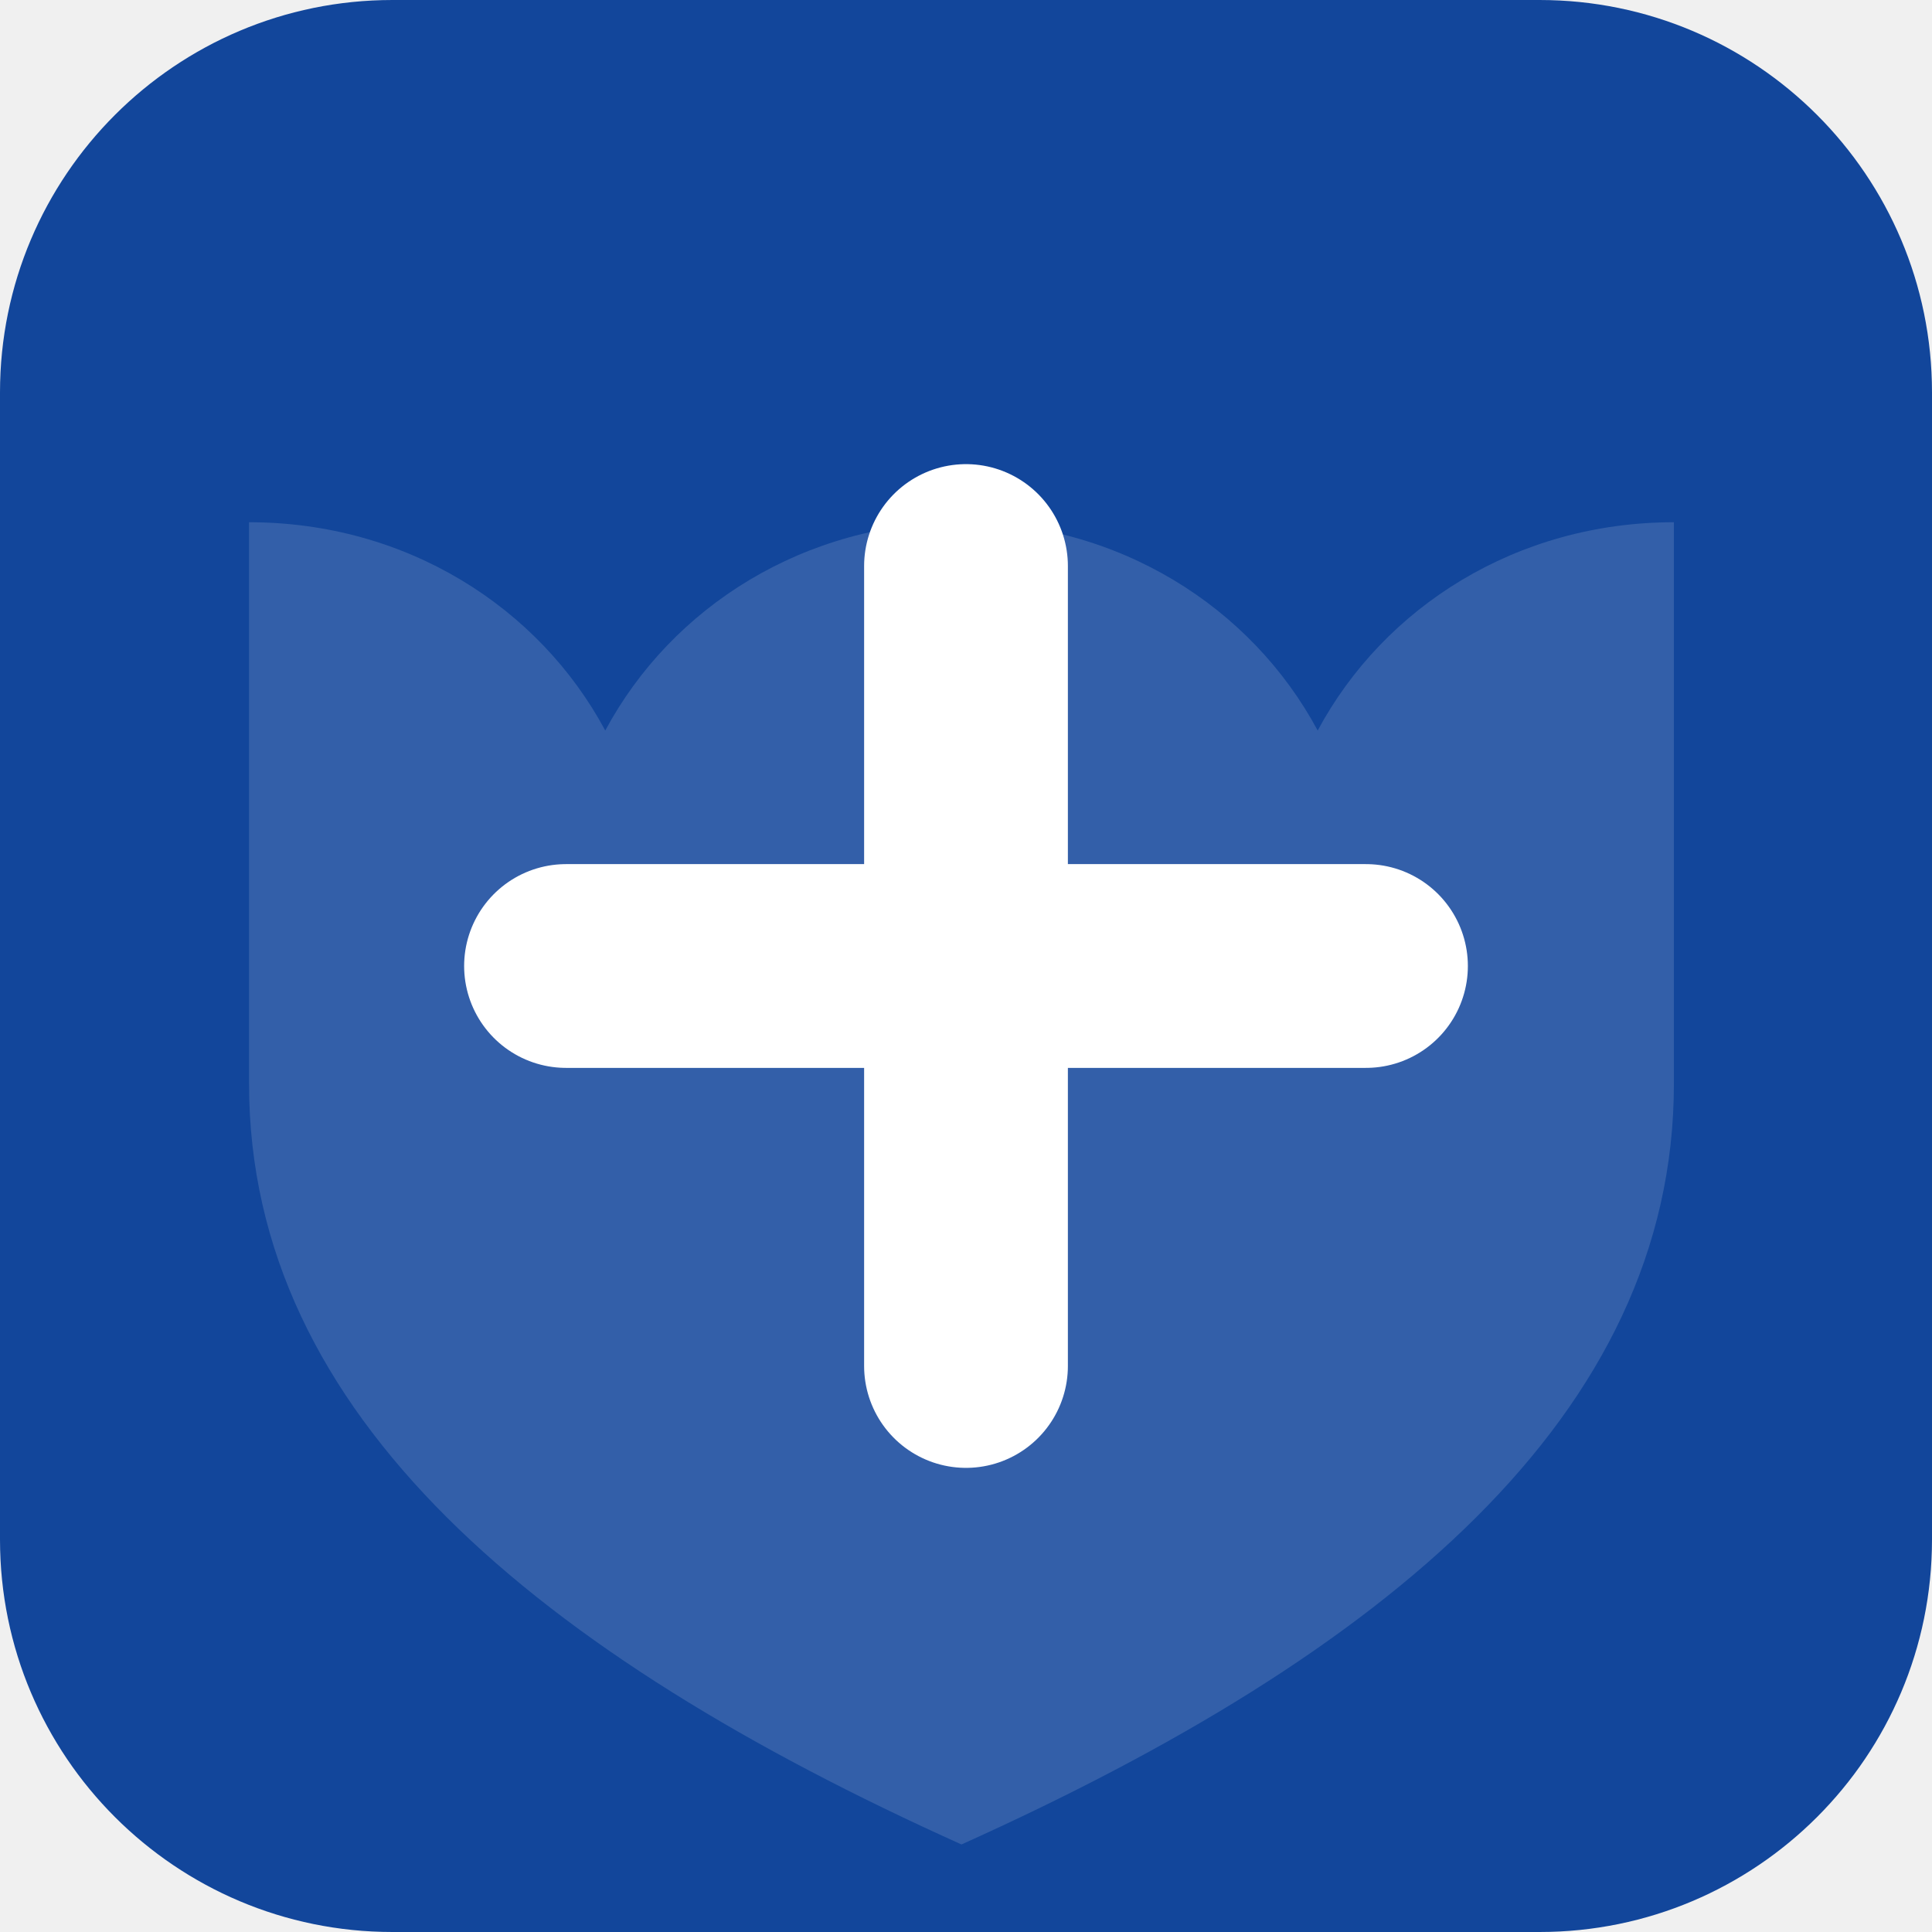
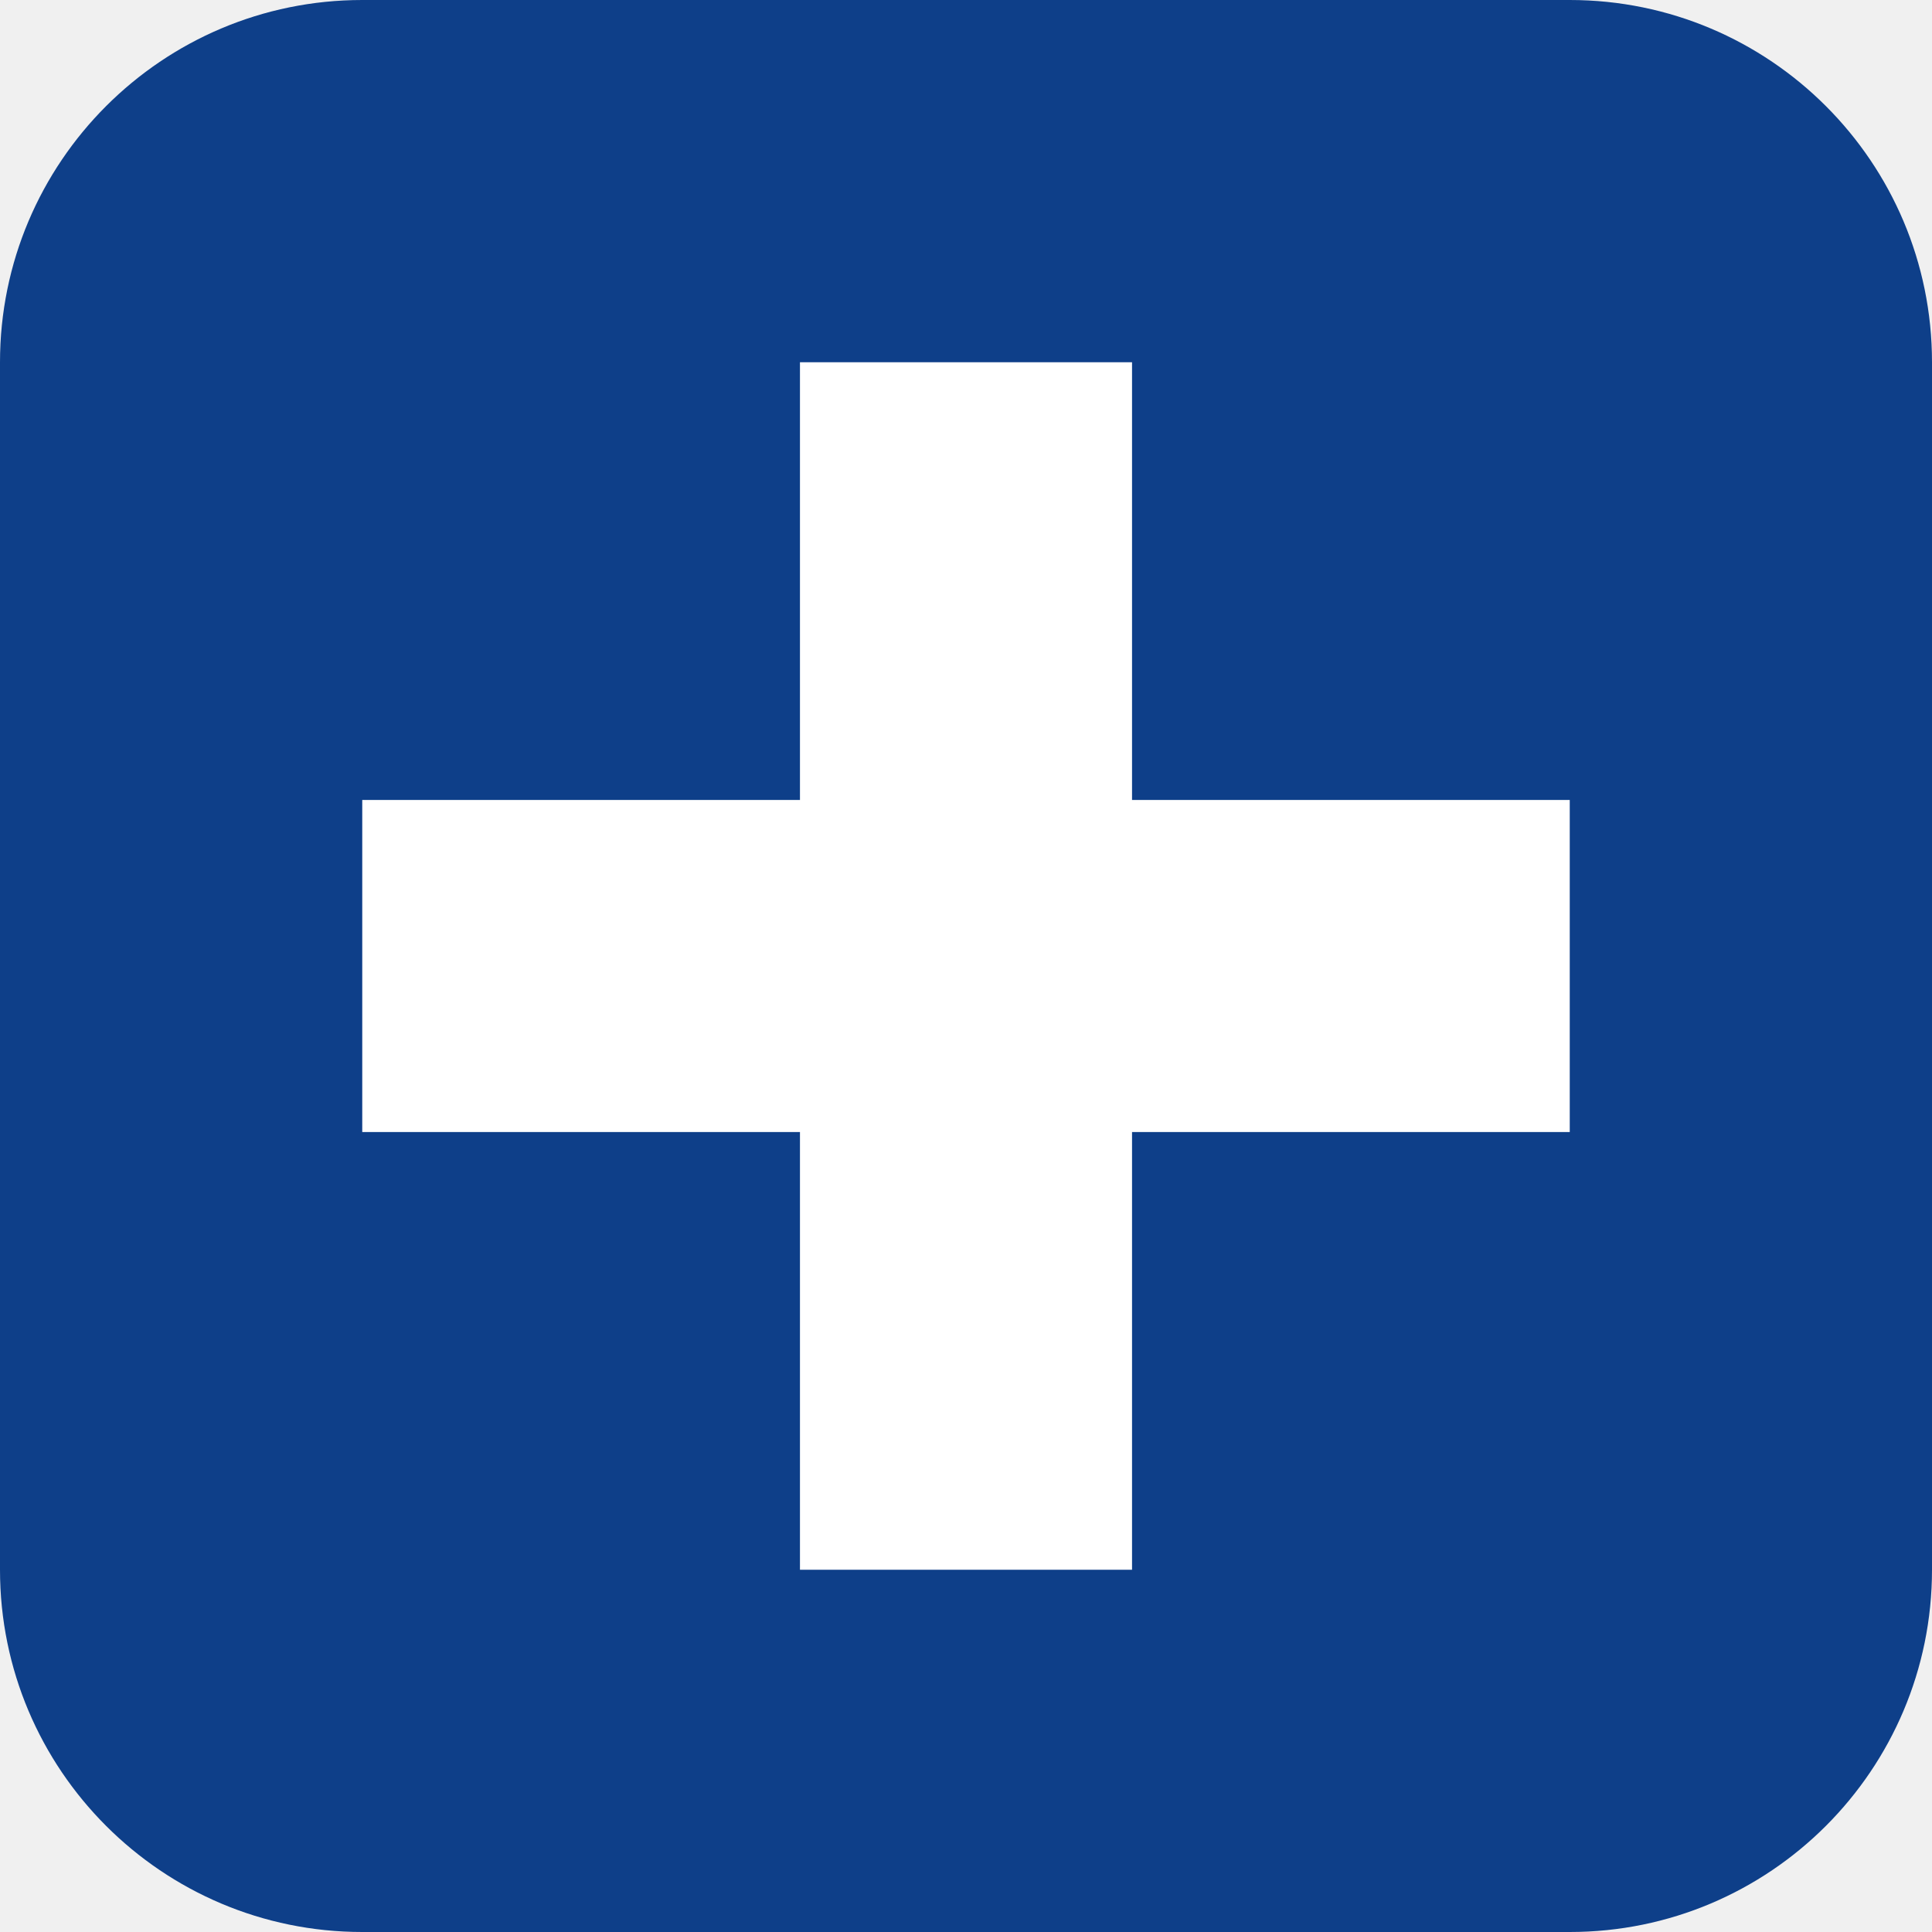
<svg xmlns="http://www.w3.org/2000/svg" width="512" height="512" viewBox="0 0 512 512">
-   <rect width="512" height="512" rx="104" fill="#12469B" />
-   <path d="M256 118c-52 0-96 28-118 69C116 146 72 118 20 118v186c0 110 96 189 236 252 140-63 236-142 236-252V118c-52 0-96 28-118 69-22-41-66-69-118-69z" transform="translate(50 44) scale(0.80)" fill="#ffffff" opacity="0.14" />
-   <path d="M256 150v212M150 256h212" stroke="#ffffff" stroke-width="54" stroke-linecap="round" />
+   <rect width="512" height="512" rx="96" fill="#0E3F89" />
+   <path d="M212 96h88v116h116v88H300v116h-88V300H96v-88h116z" fill="#ffffff" />
</svg>
